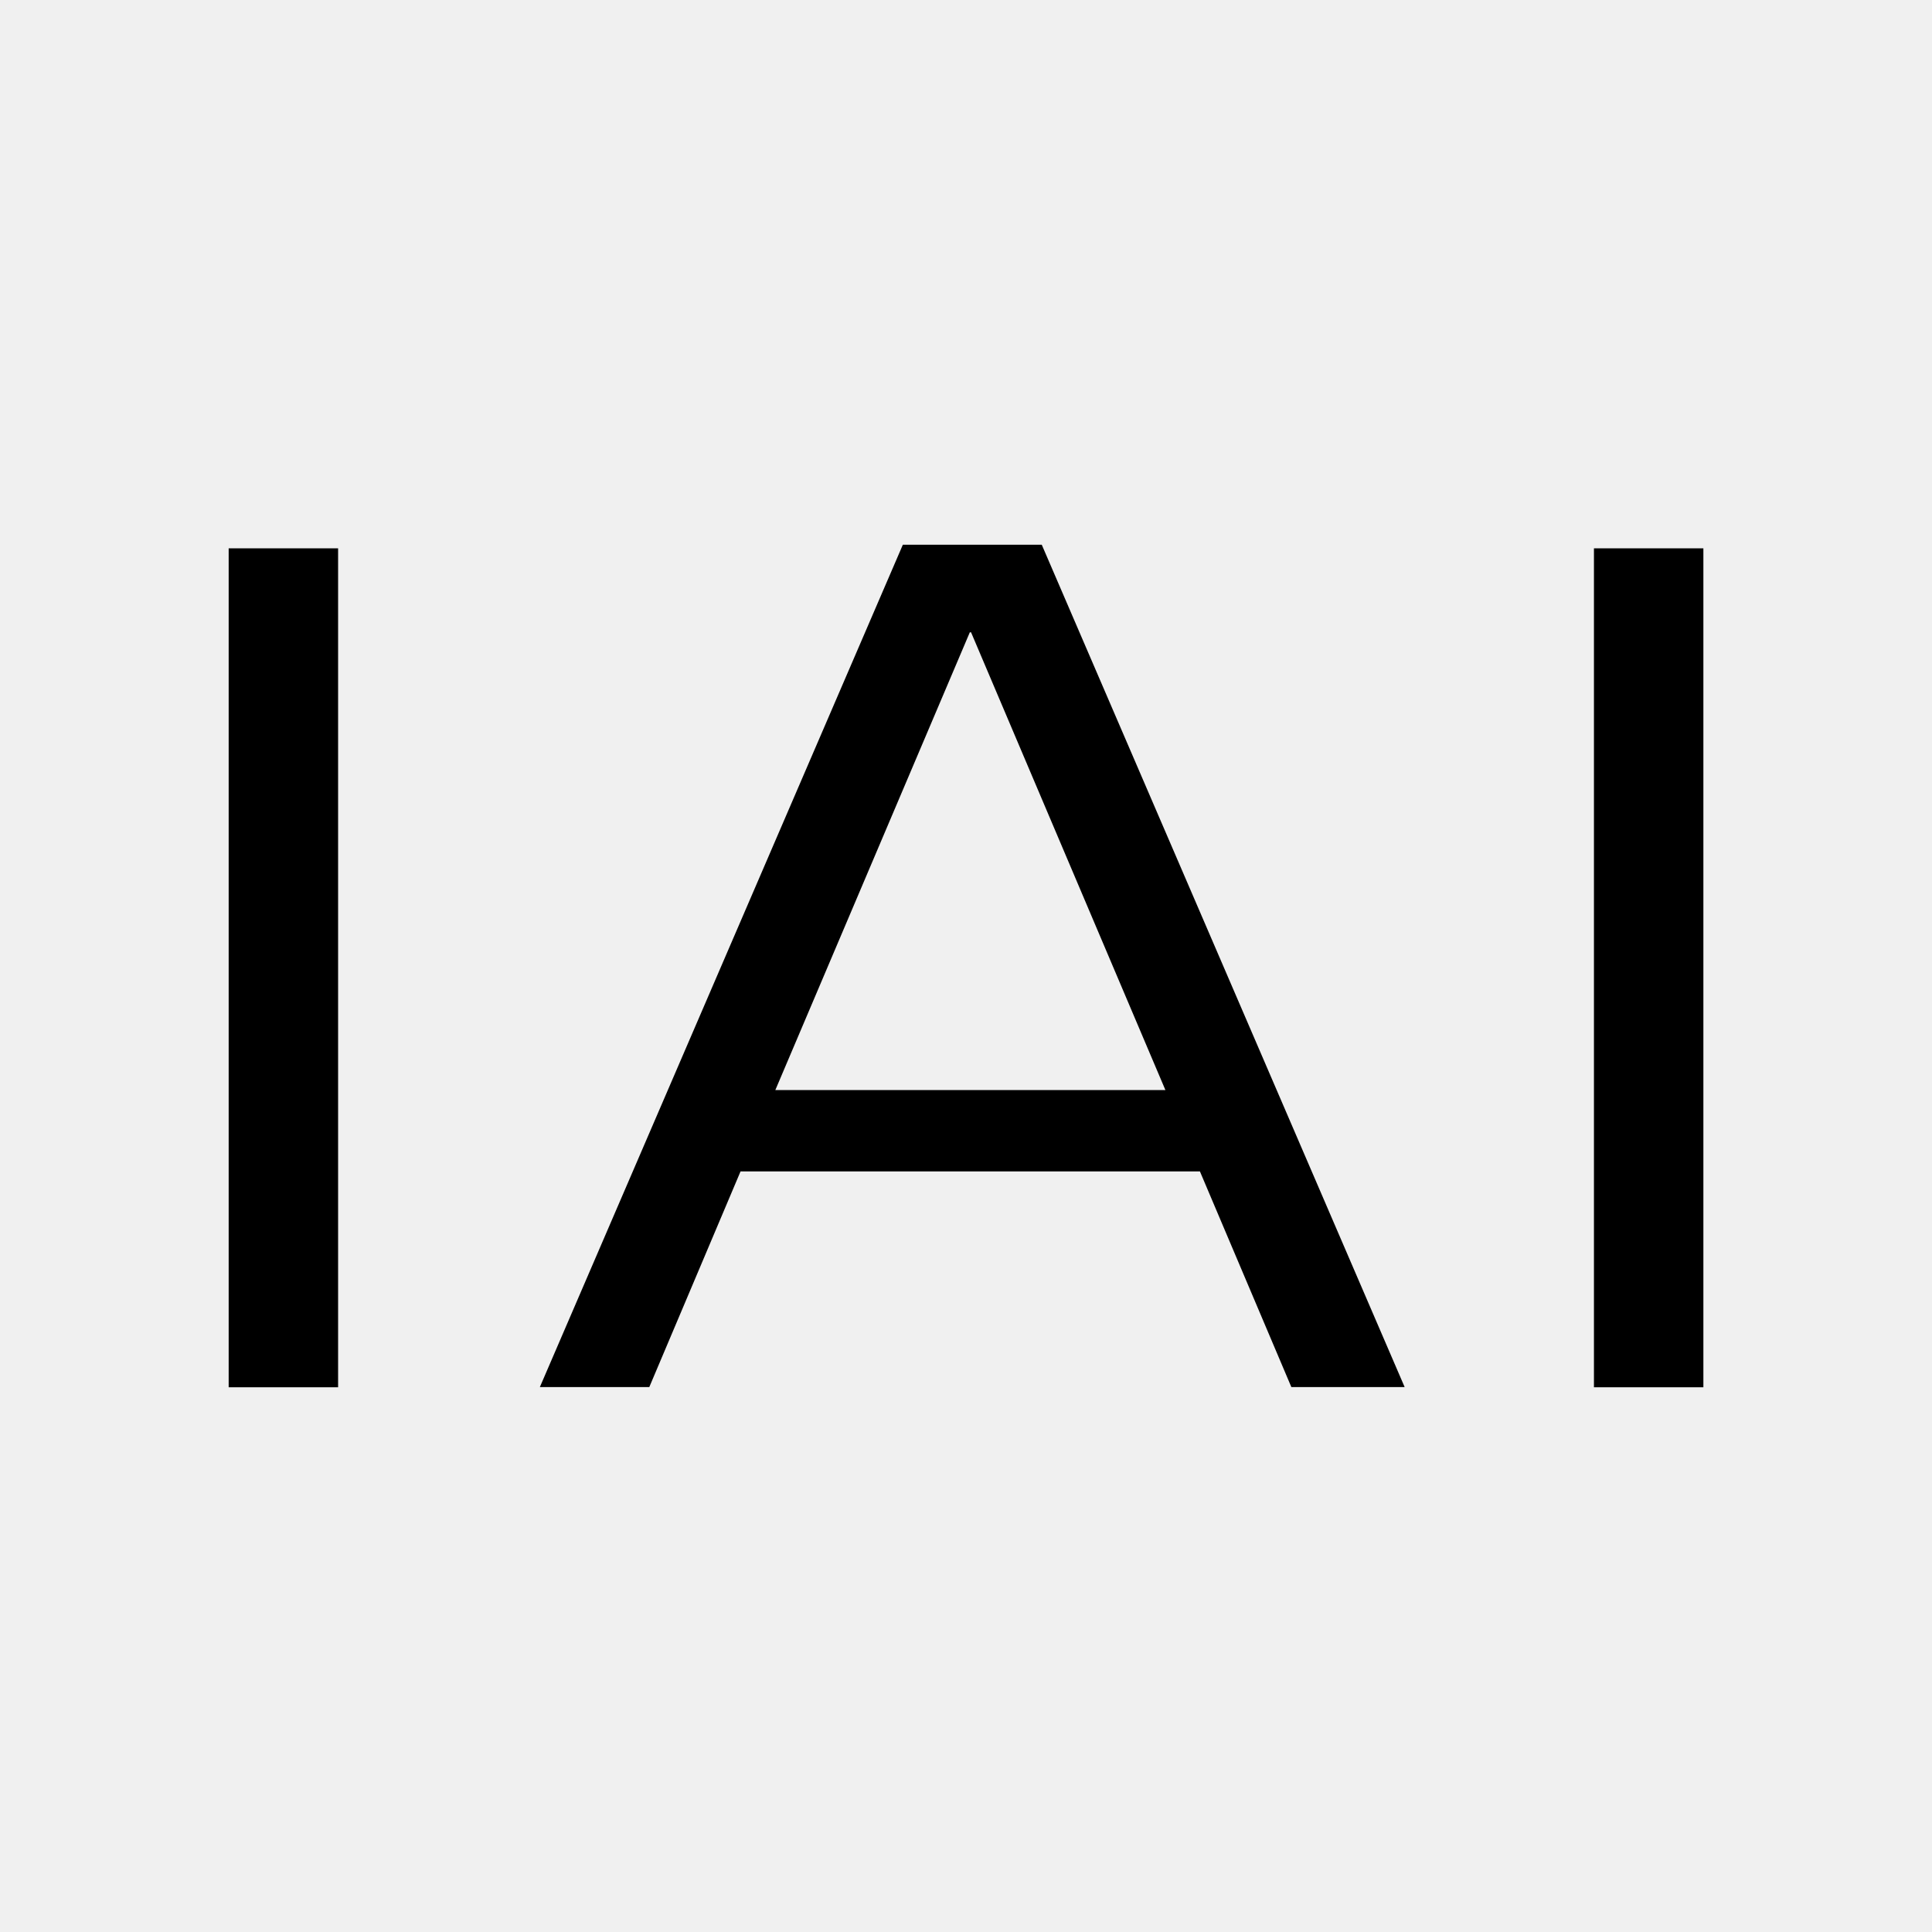
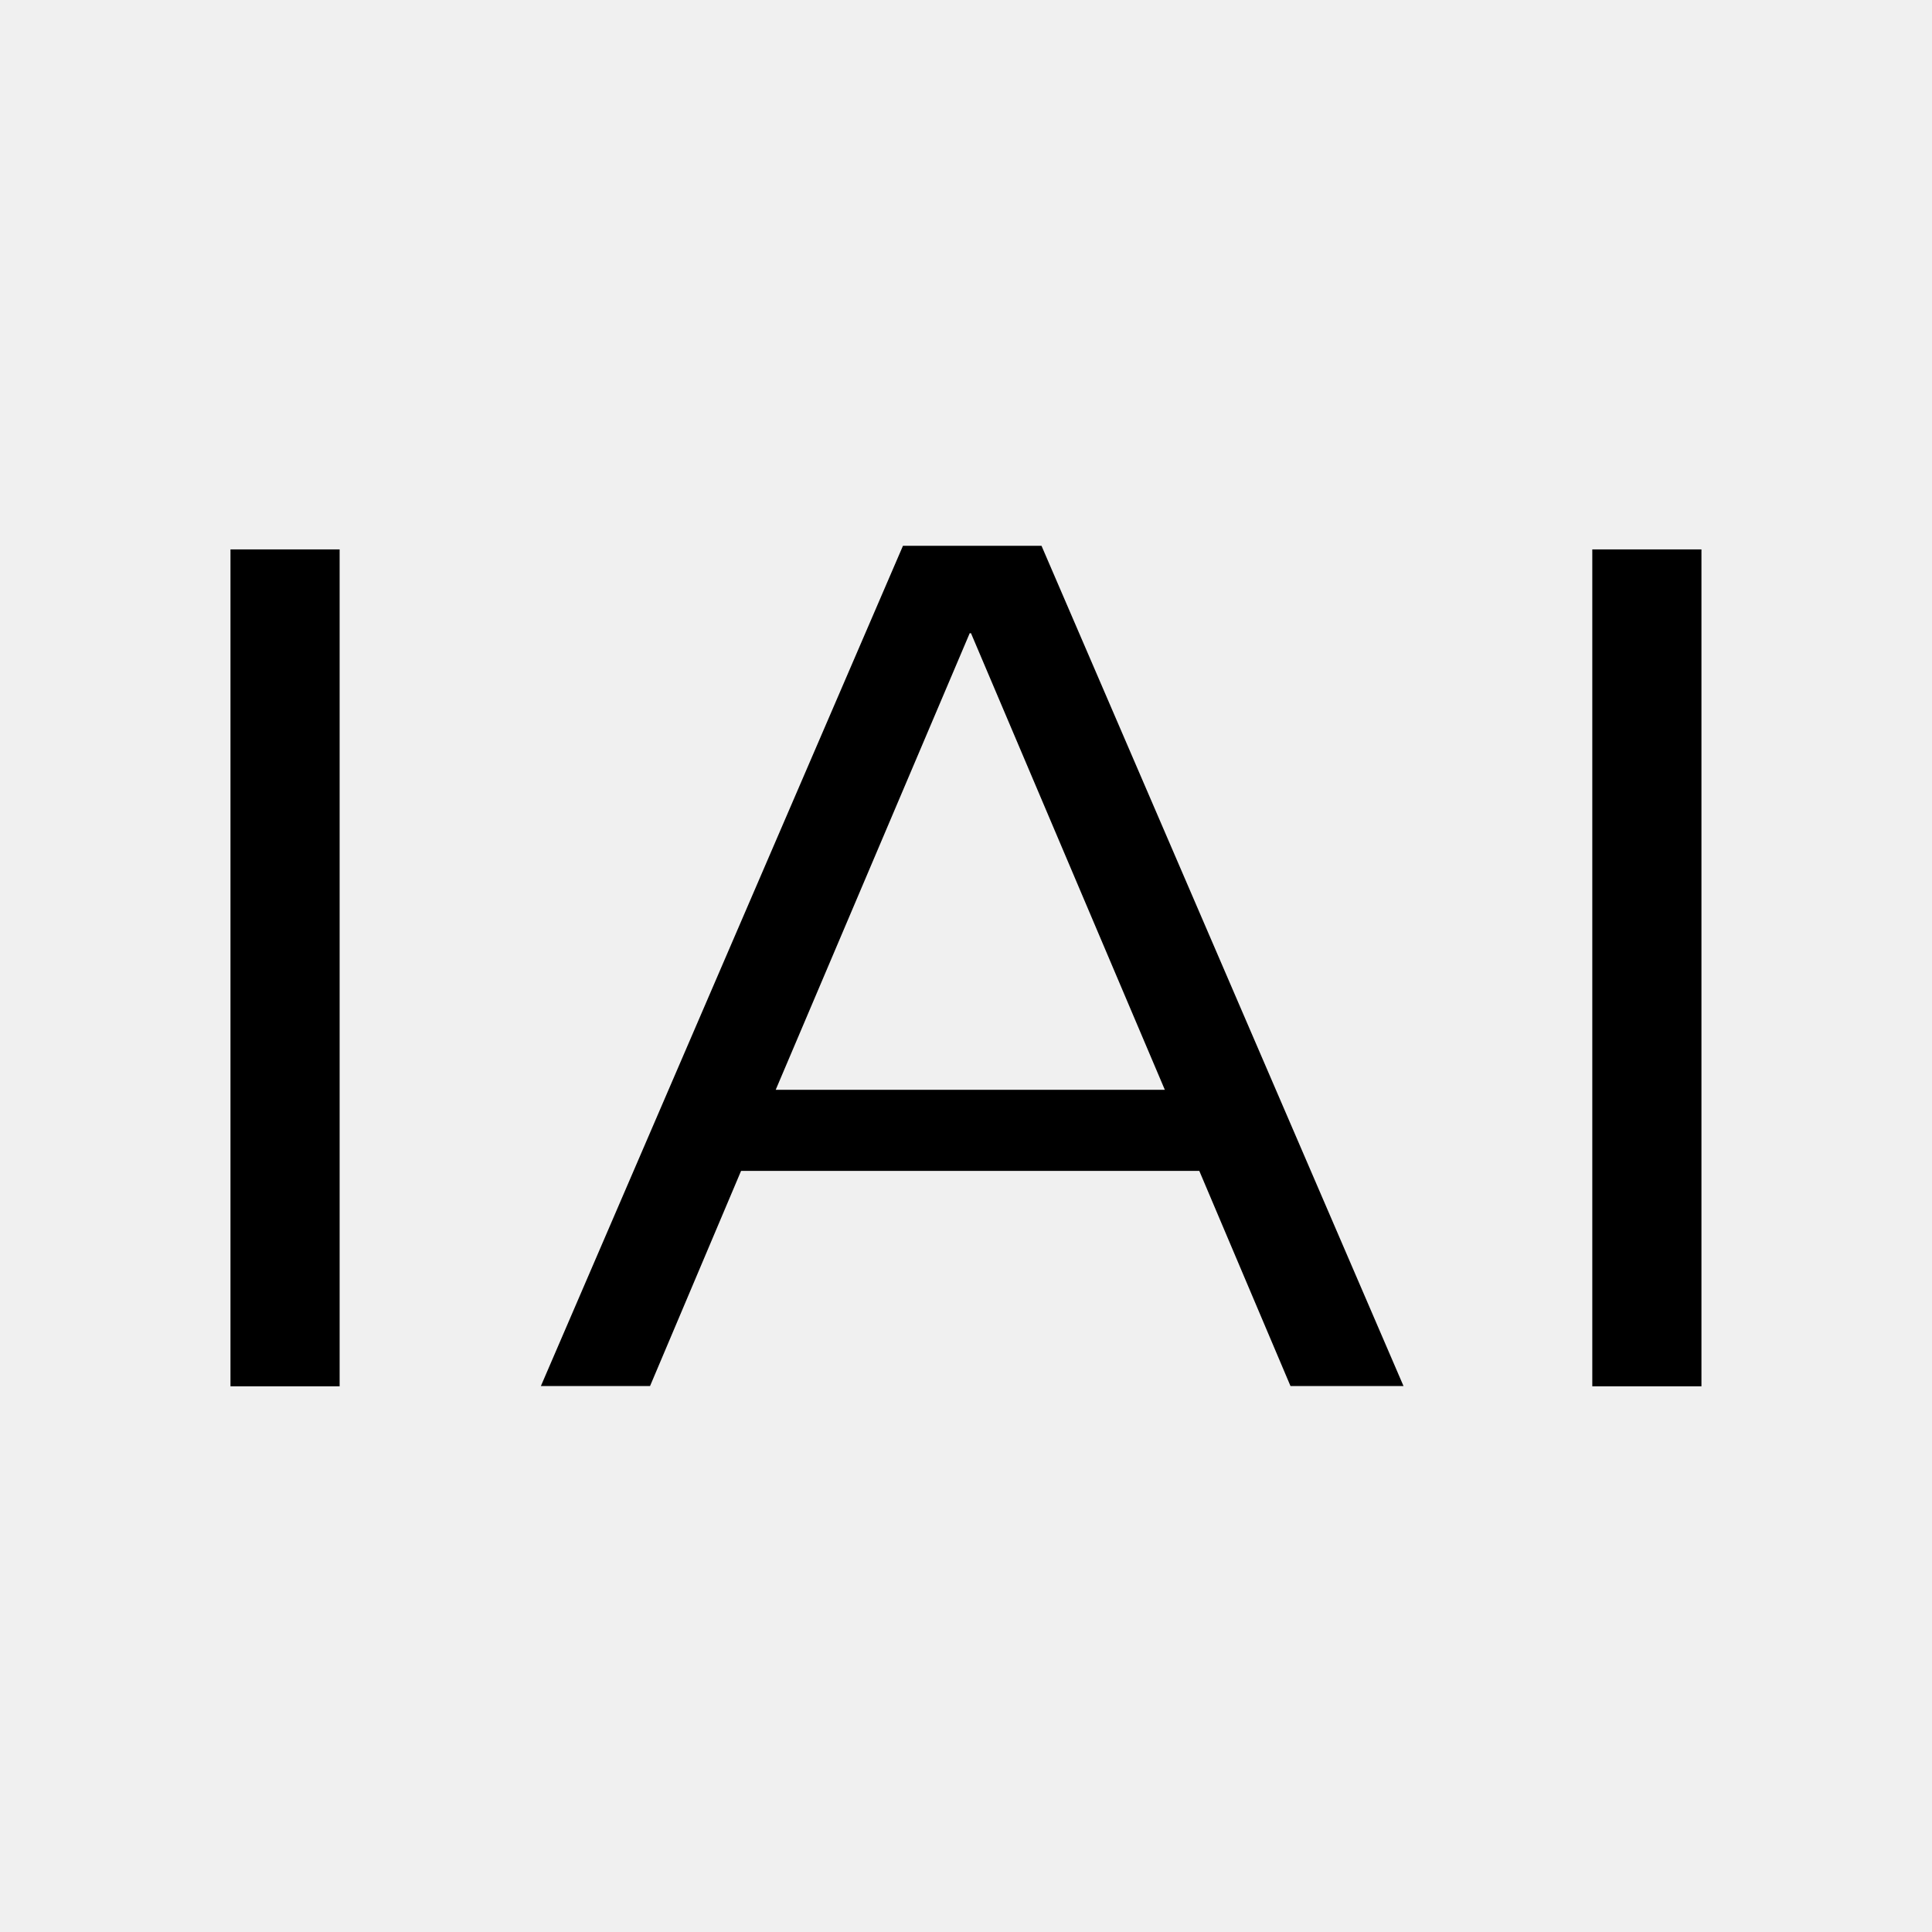
- <svg xmlns="http://www.w3.org/2000/svg" version="1.1" width="42" height="42" viewBox="0 0 42 42">
+ <svg xmlns="http://www.w3.org/2000/svg" width="24" height="24" version="1.1" viewBox="0 0 24 24">
  <style>path{fill:#000}@media (prefers-color-scheme:dark){path{fill:#fff}}</style>
-   <path d="m 19.627,11.842 -7.891,18.312 h 2.379 l 1.984,-4.689 h 9.986 l 1.988,4.689 h 2.463 l -7.889,-18.312 z M 4.971,11.92 V 30.158 H 7.35 V 11.92 Z m 29.68,0 v 18.238 h 2.379 V 11.92 Z m -13.568,1.826 h 0.027 l 4.225,9.951 h -8.48 z" />
+   <path d="m11.217 6.78-4.498 10.438h1.356l1.131-2.673h5.692l1.133 2.673h1.404l-4.497-10.438zm-8.354 0.045v10.396h1.356v-10.396zm16.917 0v10.396h1.356v-10.396zm-7.734 1.041h0.016l2.408 5.672h-4.834z" stroke-width=".57" />
</svg>
